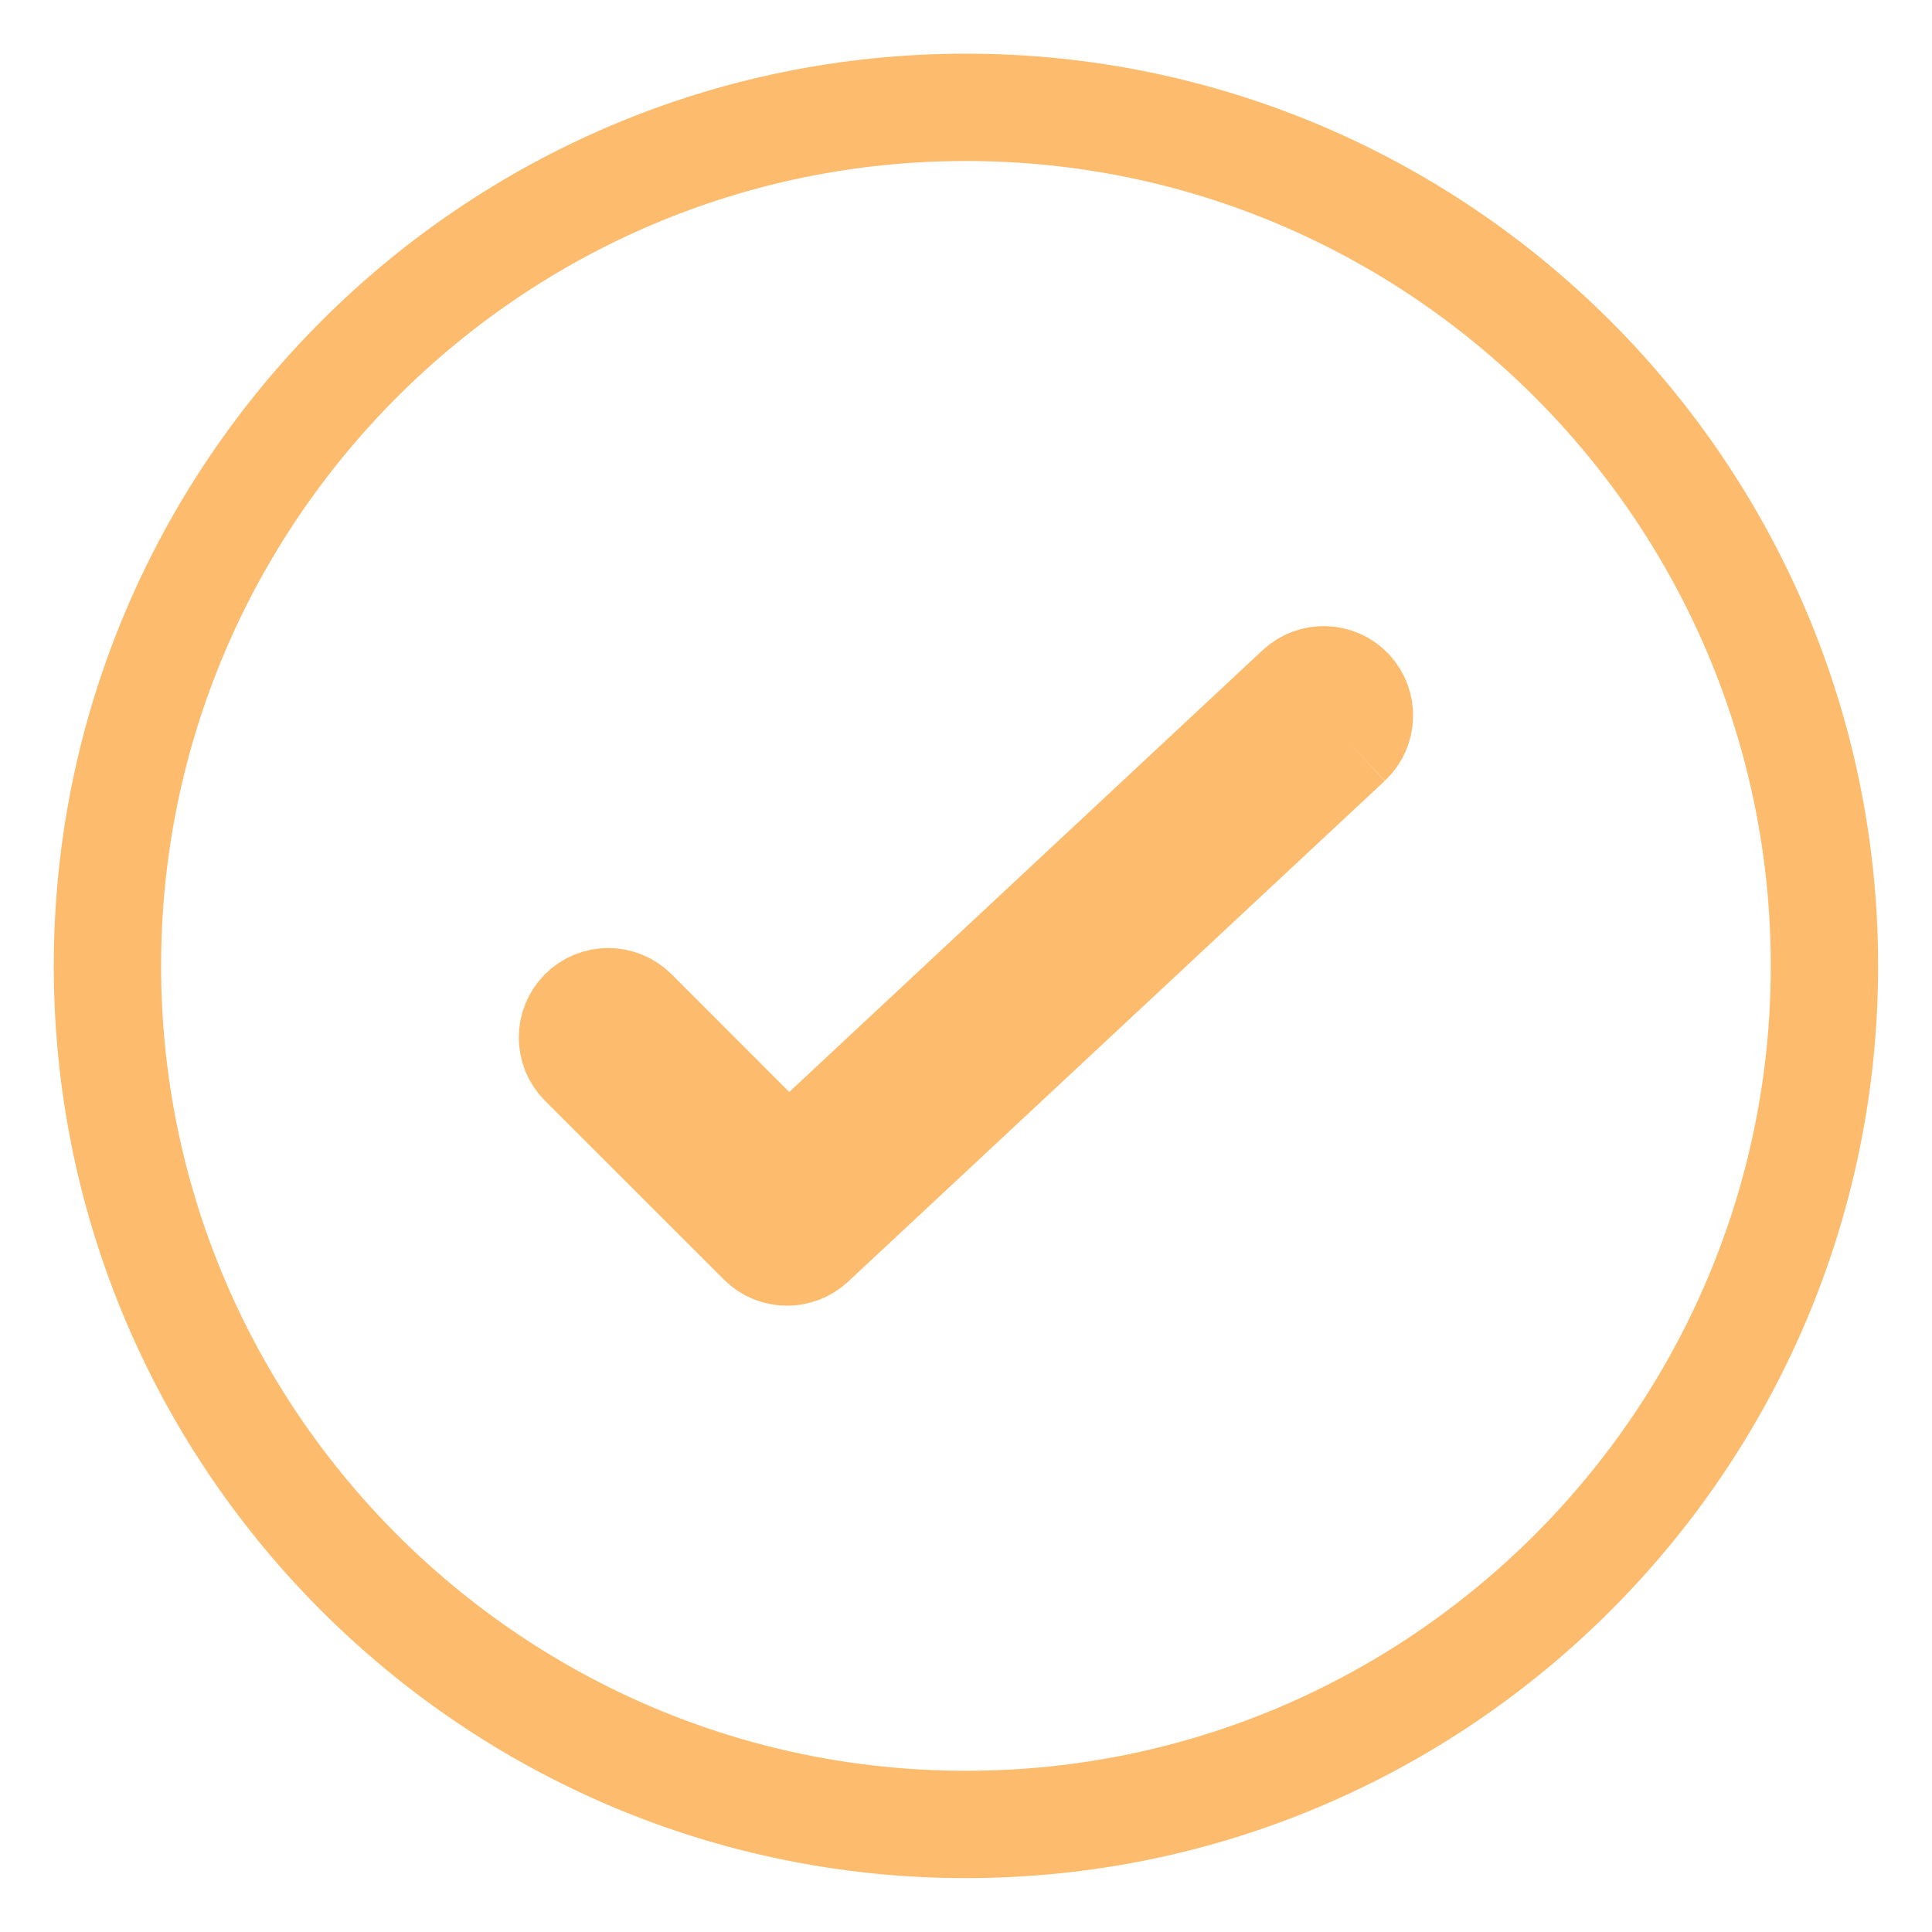
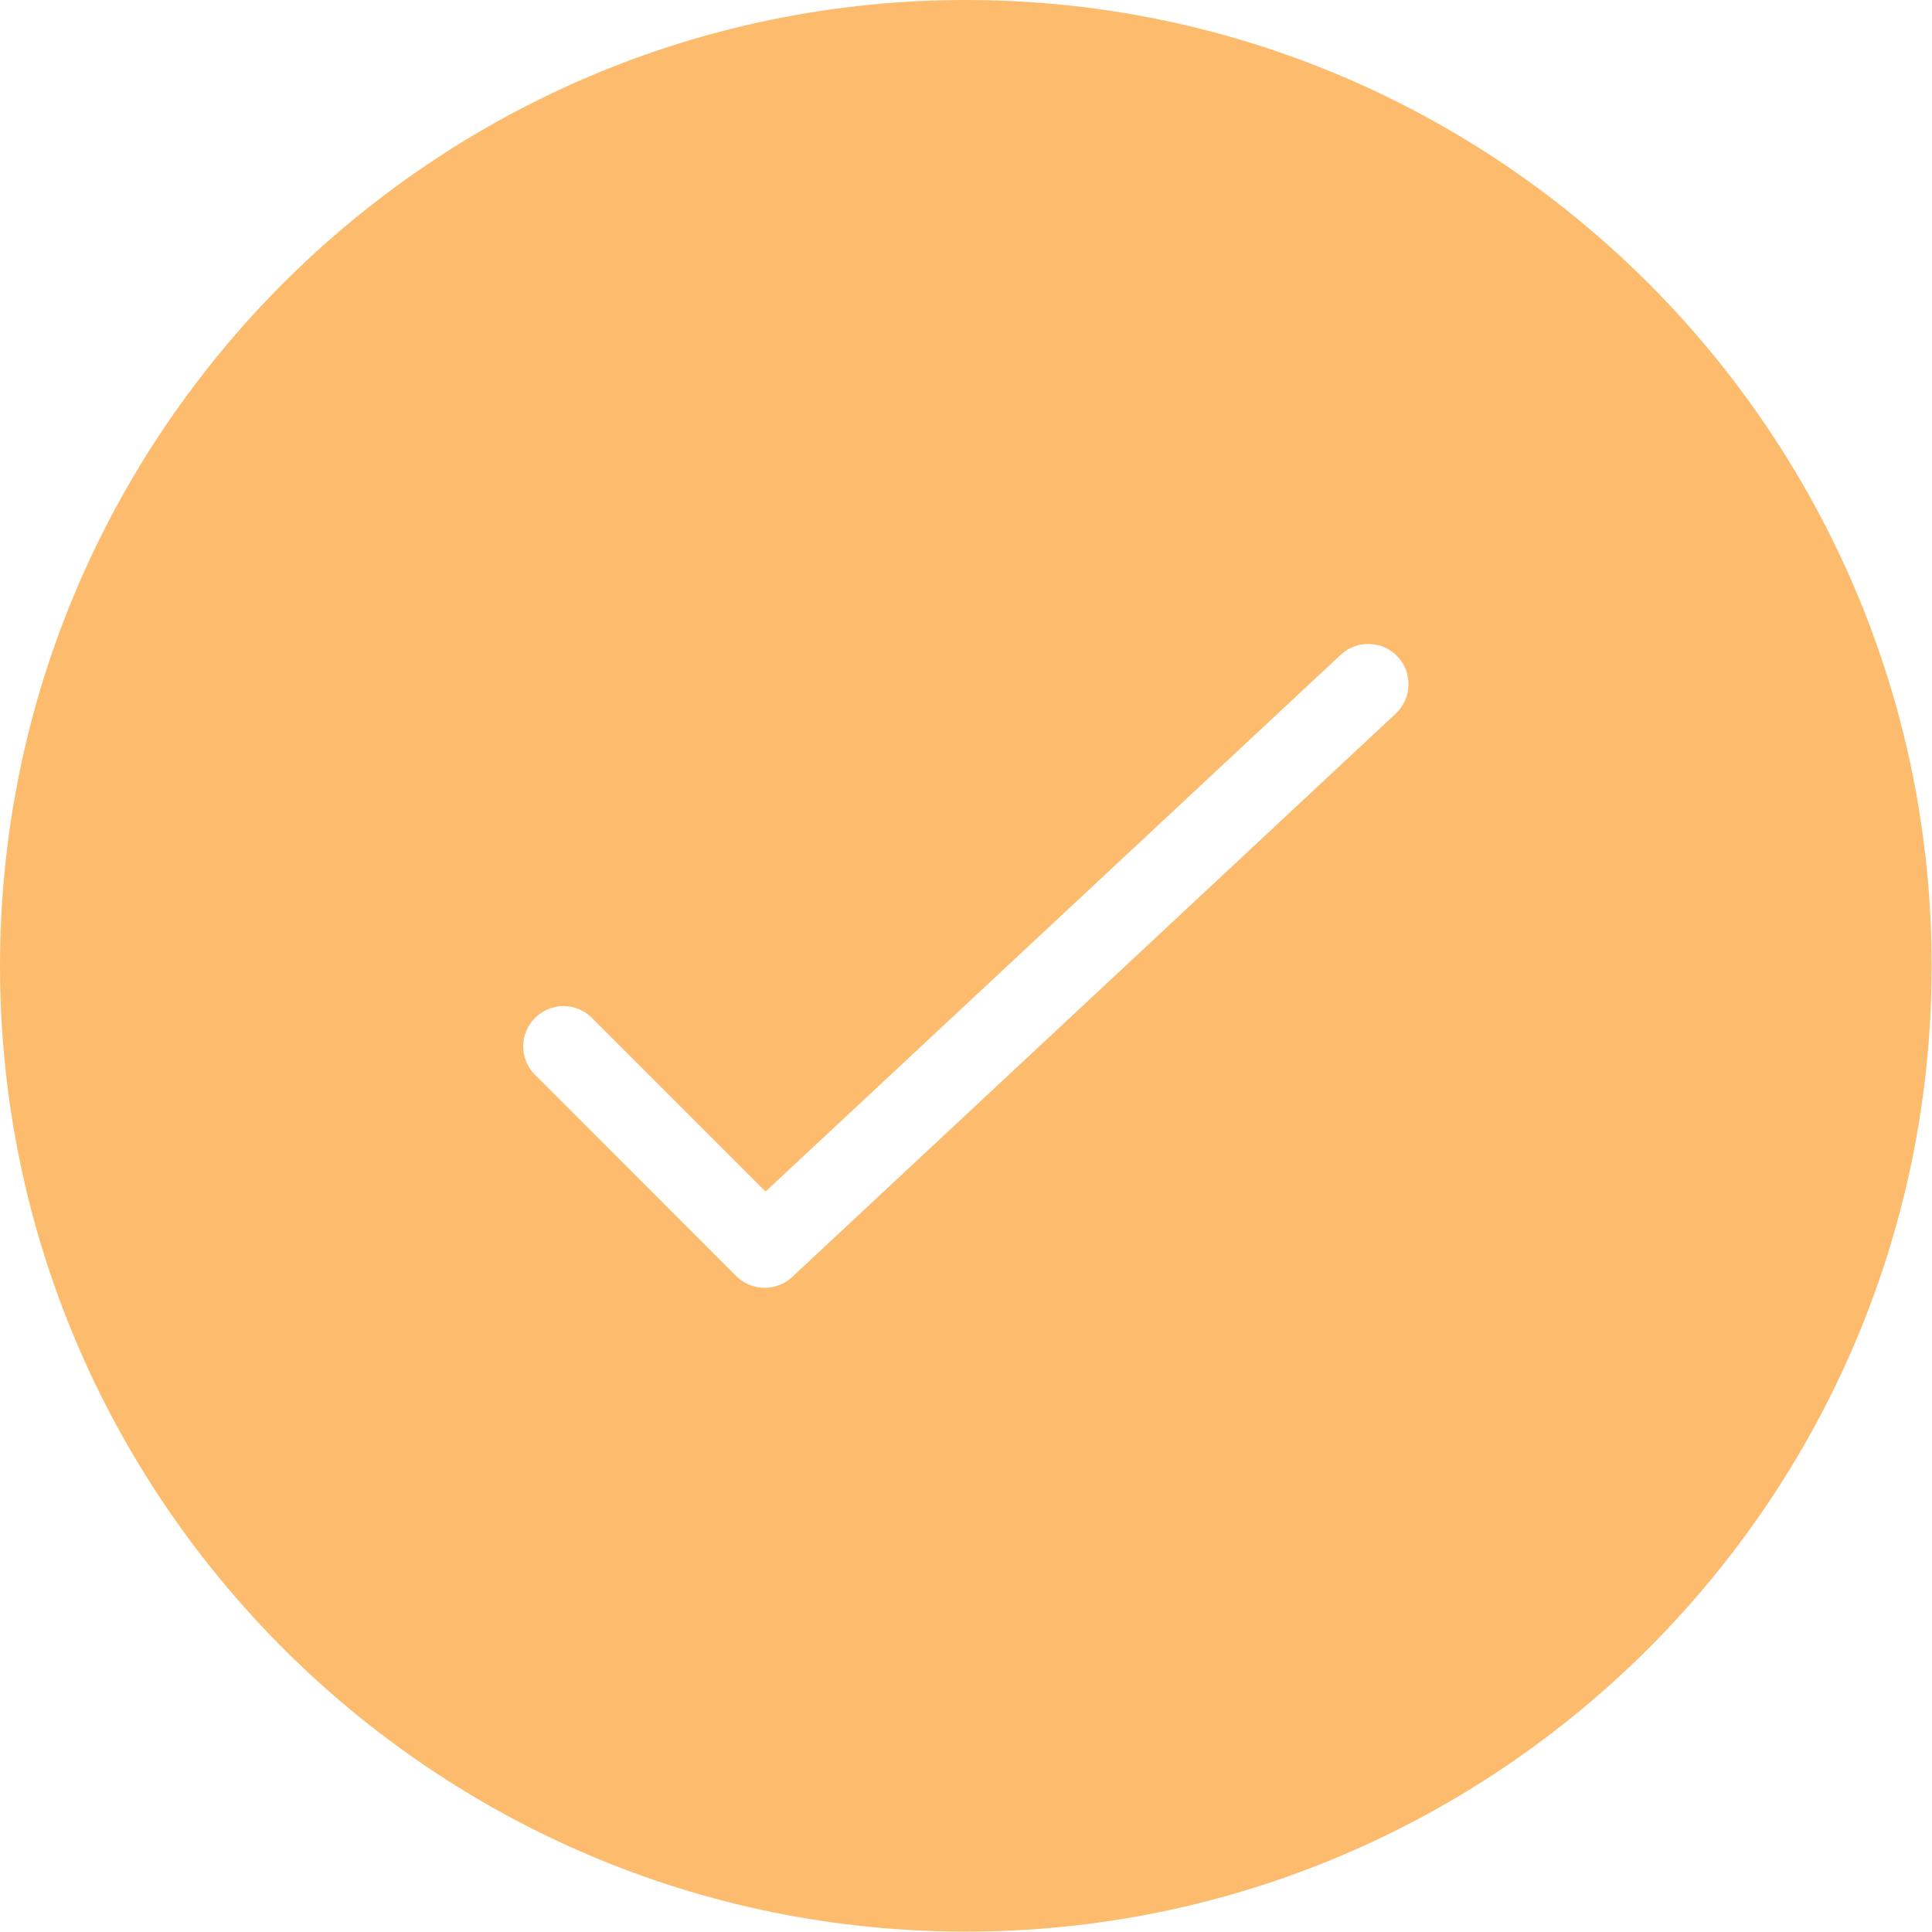
- <svg xmlns="http://www.w3.org/2000/svg" width="18px" height="18px" viewBox="0 0 18 18" version="1.1">
+ <svg xmlns="http://www.w3.org/2000/svg" width="16px" height="16px" viewBox="0 0 16 16" version="1.1">
  <defs />
-   <g id="Proto-NAVLAB" stroke="none" stroke-width="1" fill="none" fill-rule="evenodd">
-     <g id="Plan-før-send-Copy-2" transform="translate(-222, -1697)" stroke="#FDBC6D">
-       <g id="Check_yellow_outlined" transform="translate(223, 1698)">
-         <g id="Fill-11-Copy-3">
-           <path d="M11.56,5.91 L6.56,10.576 C6.496,10.635 6.414,10.665 6.333,10.665 C6.248,10.665 6.162,10.633 6.098,10.568 L4.431,8.902 C4.301,8.771 4.301,8.56 4.431,8.43 C4.561,8.3 4.772,8.3 4.903,8.43 L6.341,9.869 L11.105,5.423 C11.239,5.298 11.45,5.304 11.576,5.438 C11.702,5.574 11.694,5.784 11.56,5.91 M7.999,0 C3.589,0 0.001,3.589 0.001,7.999 C0.001,12.409 3.589,15.998 7.999,15.998 C12.409,15.998 15.998,12.409 15.998,7.999 C15.998,3.589 12.409,0 7.999,0" id="Fill-11" />
-         </g>
-       </g>
+   <g id="Visning-Sykmeldt" stroke="none" stroke-width="1" fill="none" fill-rule="evenodd">
+     <g id="Check_yellow_outlined-Copy" fill="#FDBC6D">
+       <path d="M11.559,5.91 L6.56,10.576 C6.496,10.635 6.414,10.665 6.332,10.665 C6.247,10.665 6.162,10.632 6.097,10.568 L4.431,8.901 C4.3,8.77 4.3,8.56 4.431,8.43 C4.561,8.299 4.771,8.299 4.902,8.43 L6.34,9.868 L11.104,5.422 C11.238,5.297 11.449,5.304 11.575,5.438 C11.701,5.573 11.693,5.784 11.559,5.91 M7.999,0 C3.588,0 0,3.589 0,7.999 C0,12.409 3.588,15.997 7.999,15.997 C12.409,15.997 15.997,12.409 15.997,7.999 C15.997,3.589 12.409,0 7.999,0" id="Fill-11" />
    </g>
  </g>
</svg>
